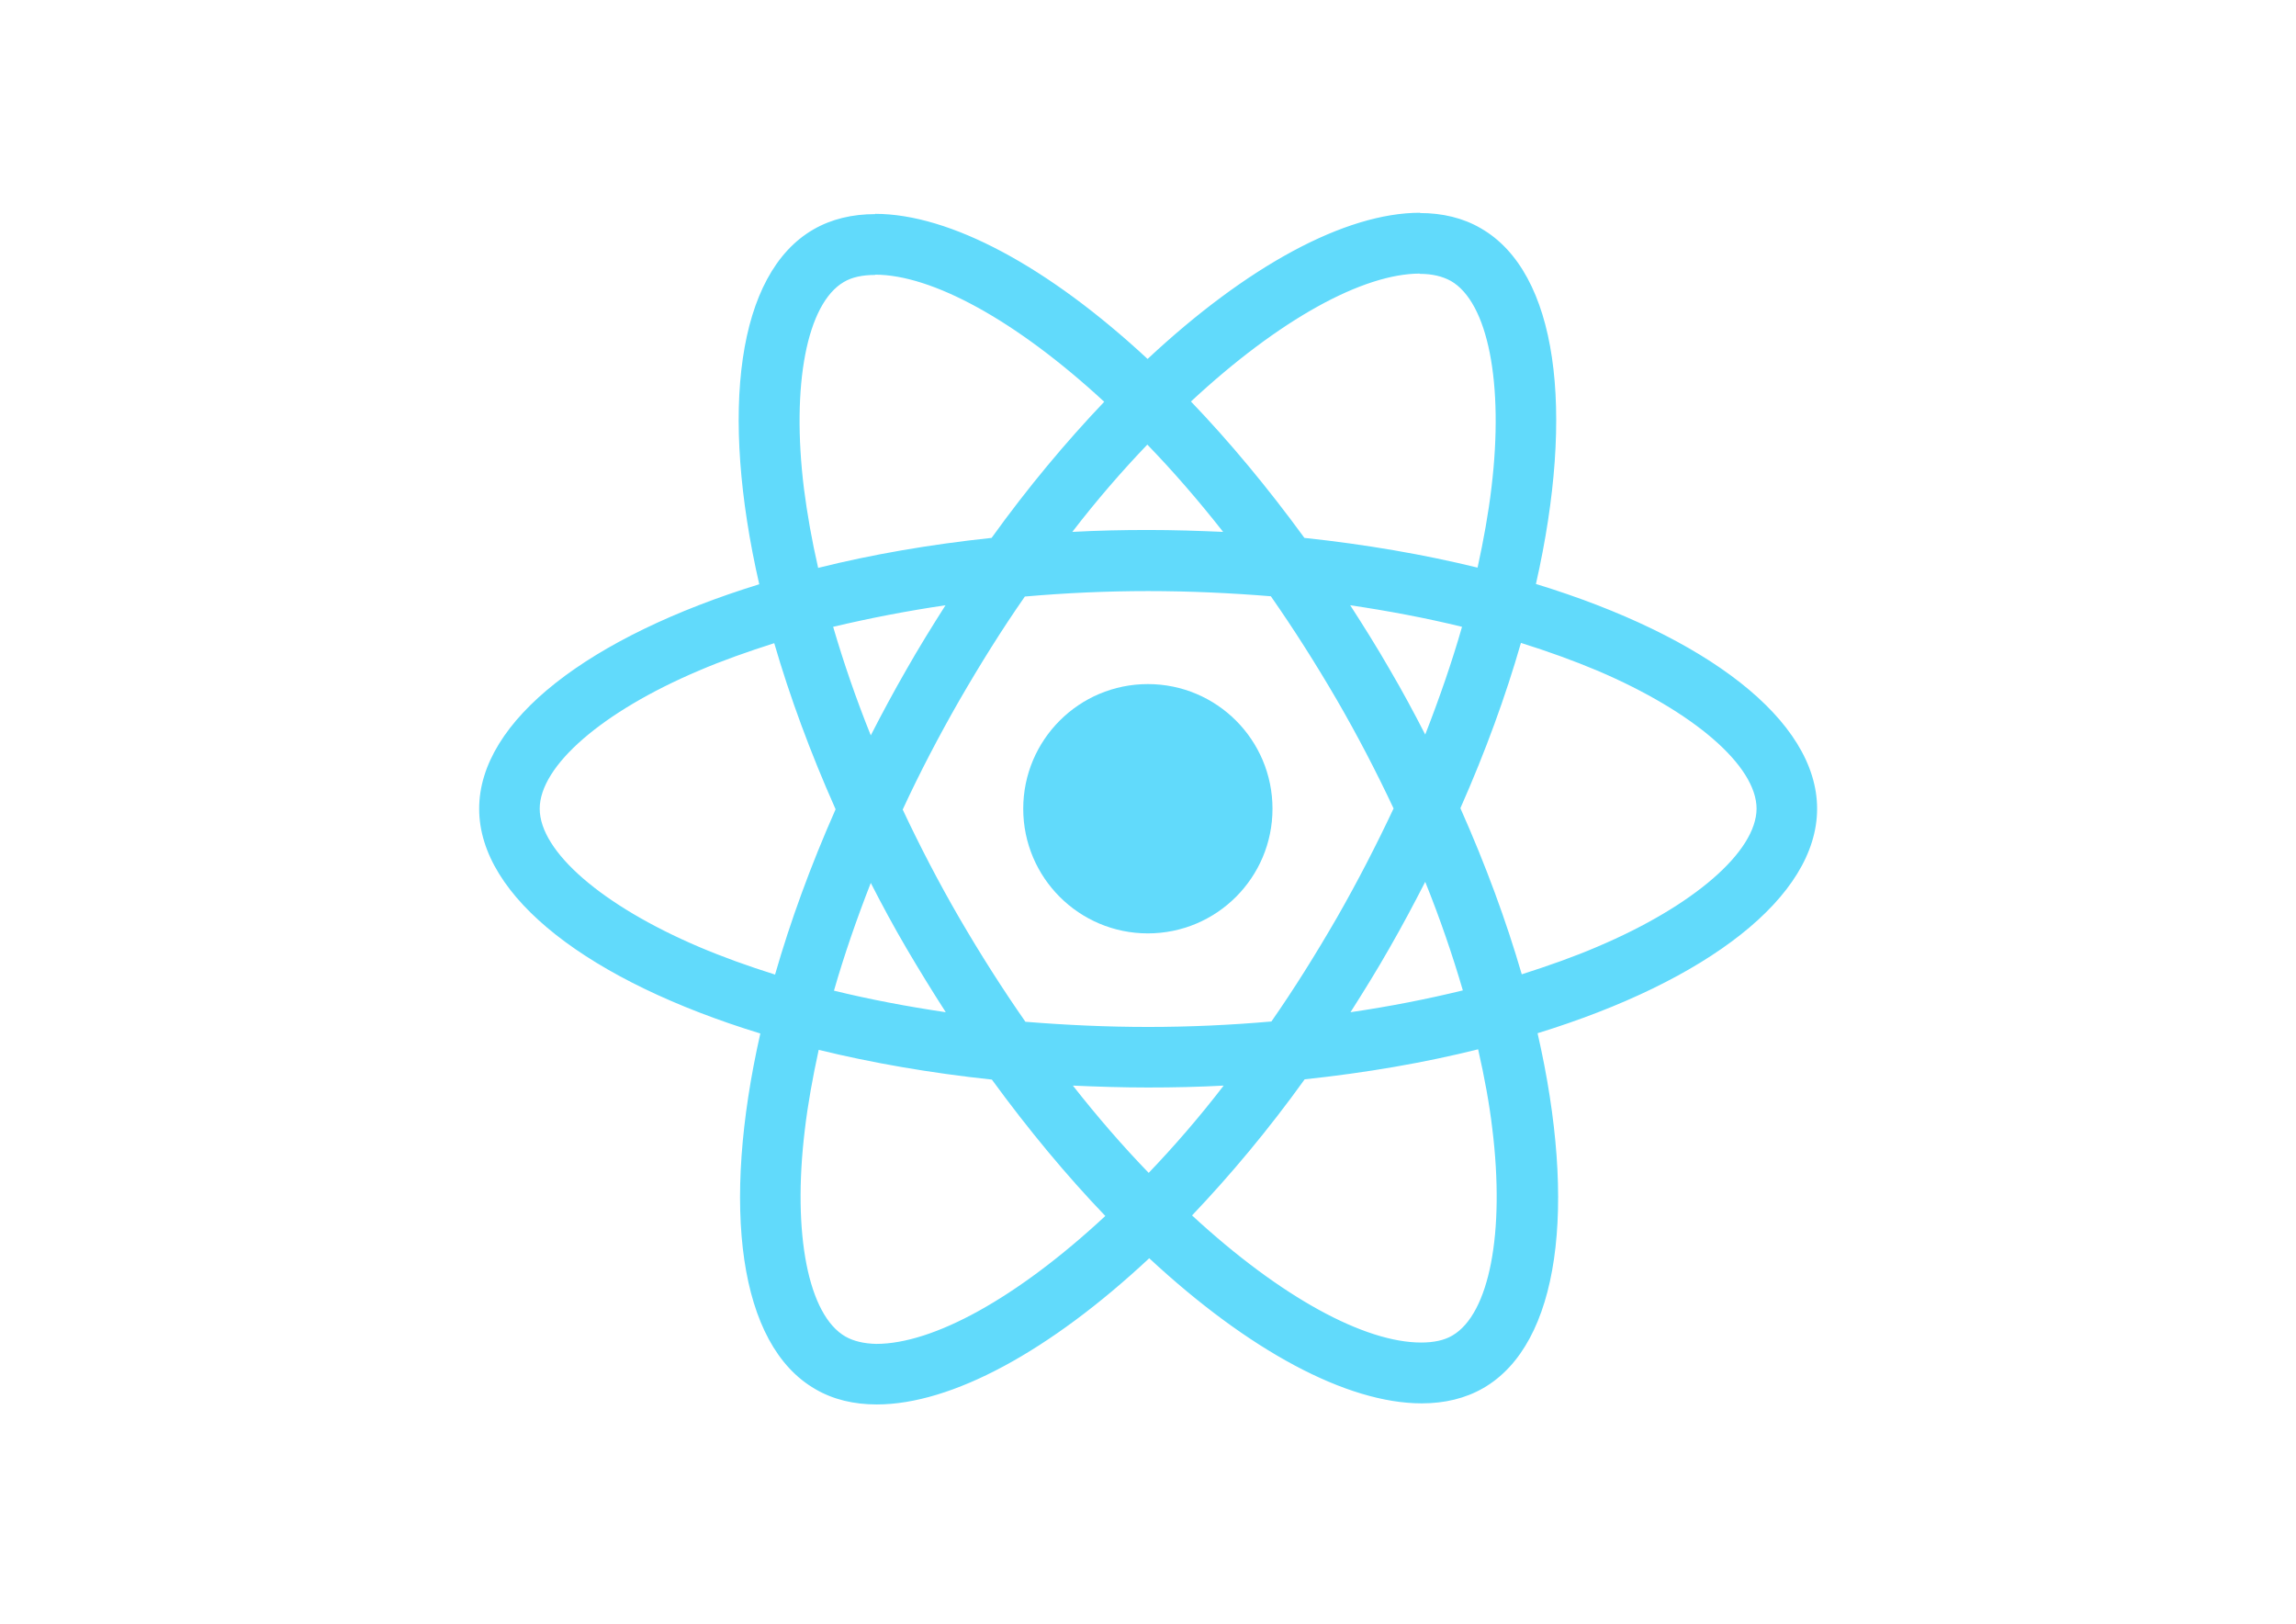
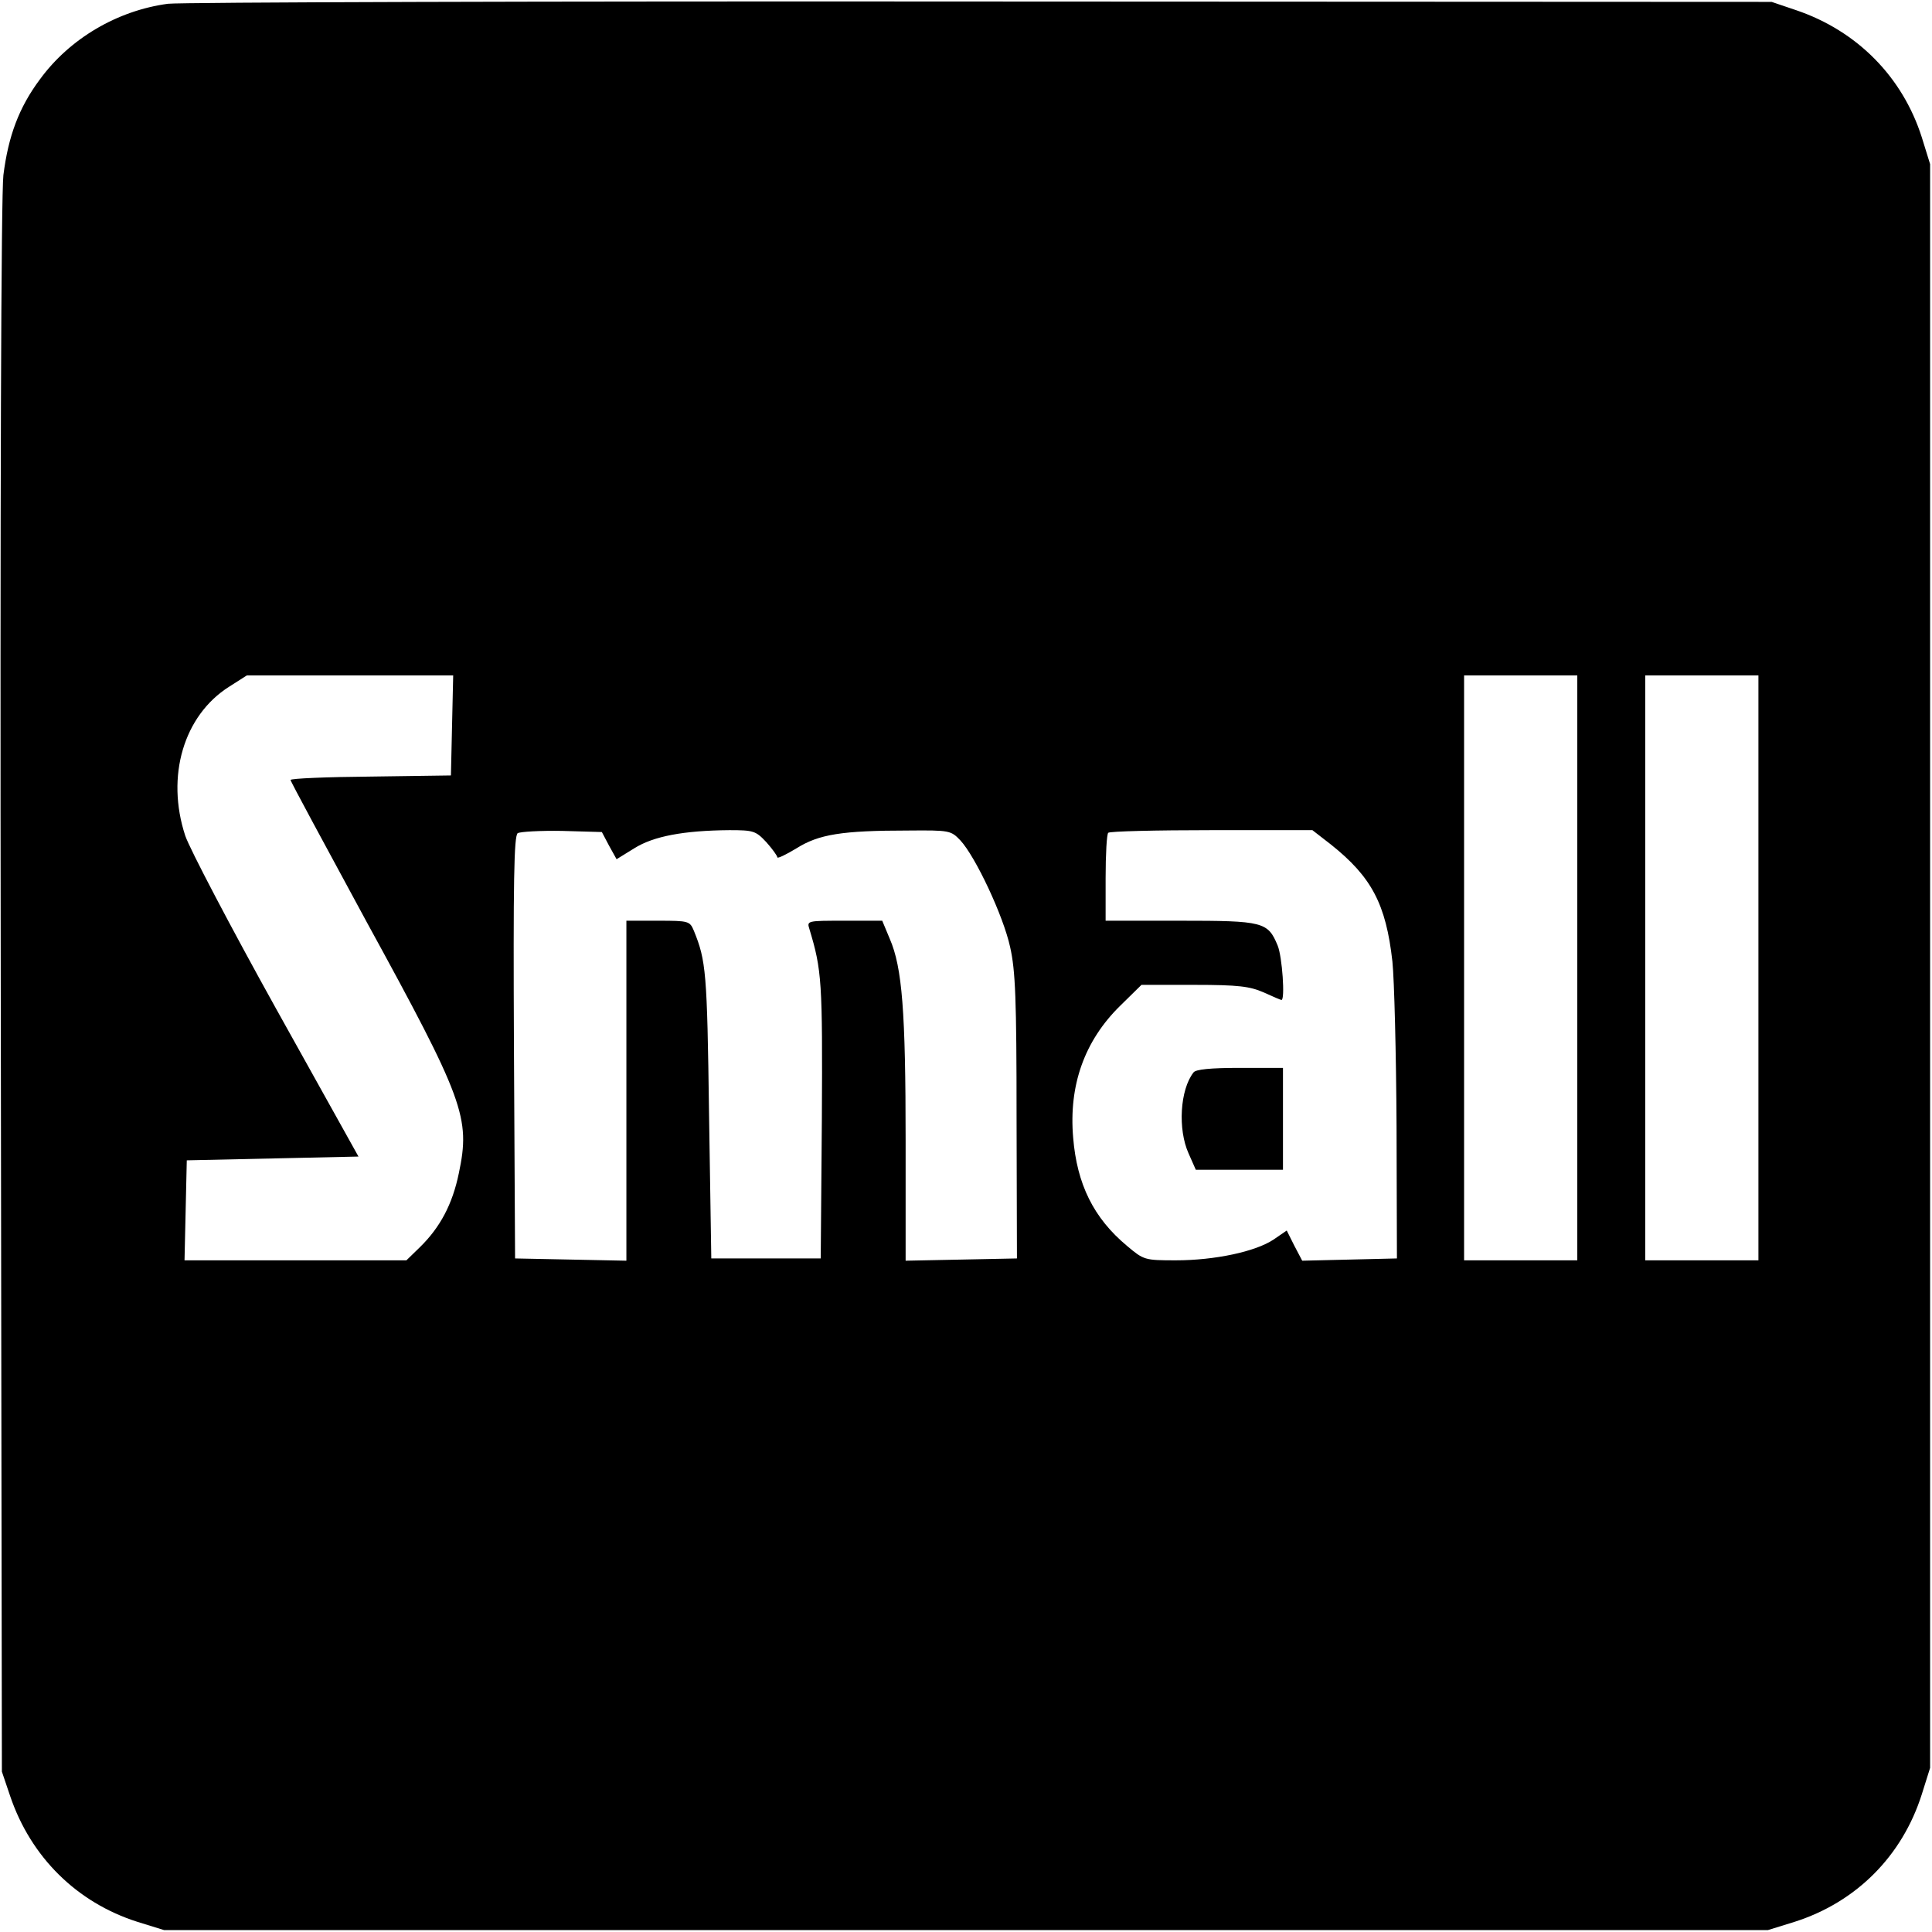
- <svg xmlns="http://www.w3.org/2000/svg" viewBox="0 0 841.9 595.3">
-   <g fill="#61DAFB">
-     <path d="M666.3 296.5c0-32.5-40.7-63.3-103.1-82.4 14.4-63.6 8-114.2-20.2-130.4-6.5-3.8-14.1-5.6-22.4-5.6v22.3c4.6 0 8.3.9 11.4 2.6 13.6 7.8 19.5 37.5 14.9 75.7-1.1 9.4-2.9 19.3-5.1 29.4-19.6-4.8-41-8.5-63.5-10.9-13.5-18.5-27.5-35.3-41.6-50 32.6-30.3 63.2-46.9 84-46.9V78c-27.5 0-63.5 19.6-99.9 53.6-36.4-33.8-72.4-53.2-99.9-53.2v22.3c20.7 0 51.4 16.5 84 46.6-14 14.7-28 31.4-41.3 49.9-22.6 2.4-44 6.1-63.6 11-2.3-10-4-19.7-5.2-29-4.7-38.2 1.1-67.9 14.6-75.8 3-1.8 6.9-2.6 11.5-2.6V78.5c-8.4 0-16 1.8-22.6 5.6-28.1 16.2-34.4 66.7-19.9 130.1-62.2 19.2-102.7 49.9-102.7 82.3 0 32.5 40.7 63.3 103.1 82.4-14.4 63.6-8 114.2 20.2 130.4 6.5 3.8 14.1 5.6 22.5 5.6 27.5 0 63.5-19.6 99.9-53.6 36.4 33.8 72.4 53.2 99.9 53.2 8.4 0 16-1.8 22.6-5.6 28.1-16.2 34.4-66.7 19.9-130.1 62-19.1 102.5-49.9 102.5-82.3zm-130.2-66.7c-3.7 12.9-8.3 26.2-13.5 39.5-4.1-8-8.4-16-13.1-24-4.6-8-9.5-15.8-14.4-23.4 14.2 2.1 27.9 4.7 41 7.9zm-45.8 106.5c-7.8 13.5-15.8 26.3-24.1 38.2-14.9 1.3-30 2-45.2 2-15.1 0-30.2-.7-45-1.9-8.3-11.9-16.4-24.6-24.2-38-7.6-13.1-14.5-26.4-20.8-39.8 6.2-13.4 13.2-26.8 20.7-39.9 7.8-13.5 15.8-26.3 24.1-38.2 14.9-1.3 30-2 45.2-2 15.1 0 30.2.7 45 1.9 8.3 11.9 16.4 24.6 24.2 38 7.6 13.1 14.5 26.4 20.8 39.8-6.3 13.4-13.2 26.8-20.7 39.9zm32.3-13c5.4 13.4 10 26.8 13.8 39.8-13.1 3.2-26.9 5.9-41.2 8 4.9-7.7 9.8-15.6 14.4-23.7 4.6-8 8.9-16.1 13-24.1zM421.2 430c-9.3-9.6-18.6-20.3-27.8-32 9 .4 18.2.7 27.5.7 9.4 0 18.7-.2 27.8-.7-9 11.7-18.3 22.4-27.5 32zm-74.4-58.9c-14.2-2.1-27.9-4.7-41-7.9 3.7-12.9 8.3-26.2 13.5-39.5 4.1 8 8.4 16 13.1 24 4.7 8 9.5 15.8 14.4 23.4zM420.7 163c9.3 9.6 18.6 20.3 27.8 32-9-.4-18.2-.7-27.5-.7-9.4 0-18.7.2-27.8.7 9-11.7 18.3-22.4 27.5-32zm-74 58.9c-4.9 7.7-9.8 15.6-14.4 23.7-4.6 8-8.9 16-13 24-5.4-13.4-10-26.8-13.8-39.8 13.1-3.1 26.9-5.8 41.2-7.9zm-90.5 125.2c-35.4-15.1-58.3-34.9-58.3-50.6 0-15.7 22.9-35.6 58.3-50.6 8.6-3.7 18-7 27.7-10.1 5.7 19.6 13.2 40 22.5 60.9-9.2 20.8-16.6 41.1-22.2 60.6-9.9-3.1-19.3-6.5-28-10.2zM310 490c-13.6-7.8-19.5-37.5-14.9-75.7 1.1-9.4 2.9-19.3 5.1-29.4 19.6 4.8 41 8.5 63.5 10.9 13.5 18.5 27.5 35.3 41.6 50-32.6 30.3-63.2 46.9-84 46.9-4.5-.1-8.3-1-11.3-2.7zm237.2-76.2c4.7 38.2-1.1 67.9-14.6 75.8-3 1.8-6.9 2.6-11.5 2.6-20.7 0-51.4-16.5-84-46.6 14-14.7 28-31.4 41.3-49.9 22.6-2.4 44-6.1 63.6-11 2.3 10.1 4.1 19.8 5.2 29.1zm38.5-66.7c-8.6 3.7-18 7-27.7 10.1-5.7-19.6-13.2-40-22.5-60.9 9.2-20.8 16.6-41.1 22.2-60.6 9.9 3.1 19.3 6.5 28.1 10.2 35.4 15.1 58.3 34.9 58.3 50.6-.1 15.7-23 35.6-58.4 50.6zM320.8 78.4z" />
-     <circle cx="420.9" cy="296.5" r="45.7" />
-     <path d="M520.5 78.1z" />
+ <svg xmlns="http://www.w3.org/2000/svg" version="1.0" width="512pt" height="512pt" viewBox="0 0 512 512" preserveAspectRatio="xMidYMid meet">
+   <g transform="translate(0,512) scale(0.1,-0.1)" fill="#000000" stroke="none">
+     <path d="M445 5110 c-134 -18 -260 -92 -339 -200 -56 -75 -84 -151 -97 -254 -6 -51 -9 -855 -7 -2156 l3 -2075 22 -65 c55 -162 177 -282 337 -333 l71 -22 2125 0 2125 0 71 22 c163 52 285 174 337 338 l22 70 0 2125 0 2125 -22 71 c-51 160 -171 282 -333 337 l-65 22 -2095 1 c-1152 1 -2122 -2 -2155 -6z m753 -1912 l-3 -133 -212 -3 c-117 -1 -213 -5 -213 -9 0 -4 91 -172 201 -375 259 -473 276 -520 245 -667 -17 -83 -50 -144 -103 -196 l-36 -35 -294 0 -294 0 3 133 3 132 228 5 227 5 -219 393 c-120 216 -228 422 -240 457 -52 158 -4 319 116 395 l47 30 273 0 274 0 -3 -132z m2982 -643 l0 -775 -150 0 -150 0 0 775 0 775 150 0 150 0 0 -775z m480 0 l0 -775 -150 0 -150 0 0 775 0 775 150 0 150 0 0 -775z m-3046 324 l20 -36 47 29 c51 32 131 47 252 48 64 0 70 -2 98 -32 16 -18 29 -36 29 -40 0 -4 23 7 51 24 59 37 120 47 296 47 110 1 113 0 138 -26 40 -43 114 -200 132 -283 14 -62 17 -138 17 -450 l1 -375 -147 -3 -148 -3 0 318 c0 342 -9 459 -42 535 l-20 48 -100 0 c-99 0 -100 0 -93 -22 33 -109 35 -139 33 -505 l-3 -368 -145 0 -145 0 -6 385 c-5 375 -8 404 -40 483 -11 26 -13 27 -95 27 l-84 0 0 -450 0 -451 -147 3 -148 3 -3 559 c-2 441 0 561 10 568 7 4 60 7 118 6 l105 -3 19 -36z m1913 3 c108 -86 146 -158 163 -310 5 -48 10 -244 11 -437 l1 -350 -125 -3 -126 -3 -21 40 -20 40 -35 -24 c-48 -32 -156 -55 -259 -55 -83 0 -85 1 -129 38 -89 74 -133 164 -143 287 -12 139 30 257 125 350 l56 55 140 0 c118 0 147 -4 184 -20 24 -11 45 -20 47 -20 10 0 2 115 -10 144 -26 63 -38 66 -258 66 l-198 0 0 113 c0 63 3 117 7 120 3 4 127 7 274 7 l267 0 49 -38z" />
+     <path d="M3163 2278 c-36 -46 -42 -151 -13 -215 l19 -43 116 0 115 0 0 135 0 135 -114 0 c-79 0 -117 -4 -123 -12z" />
  </g>
</svg>
